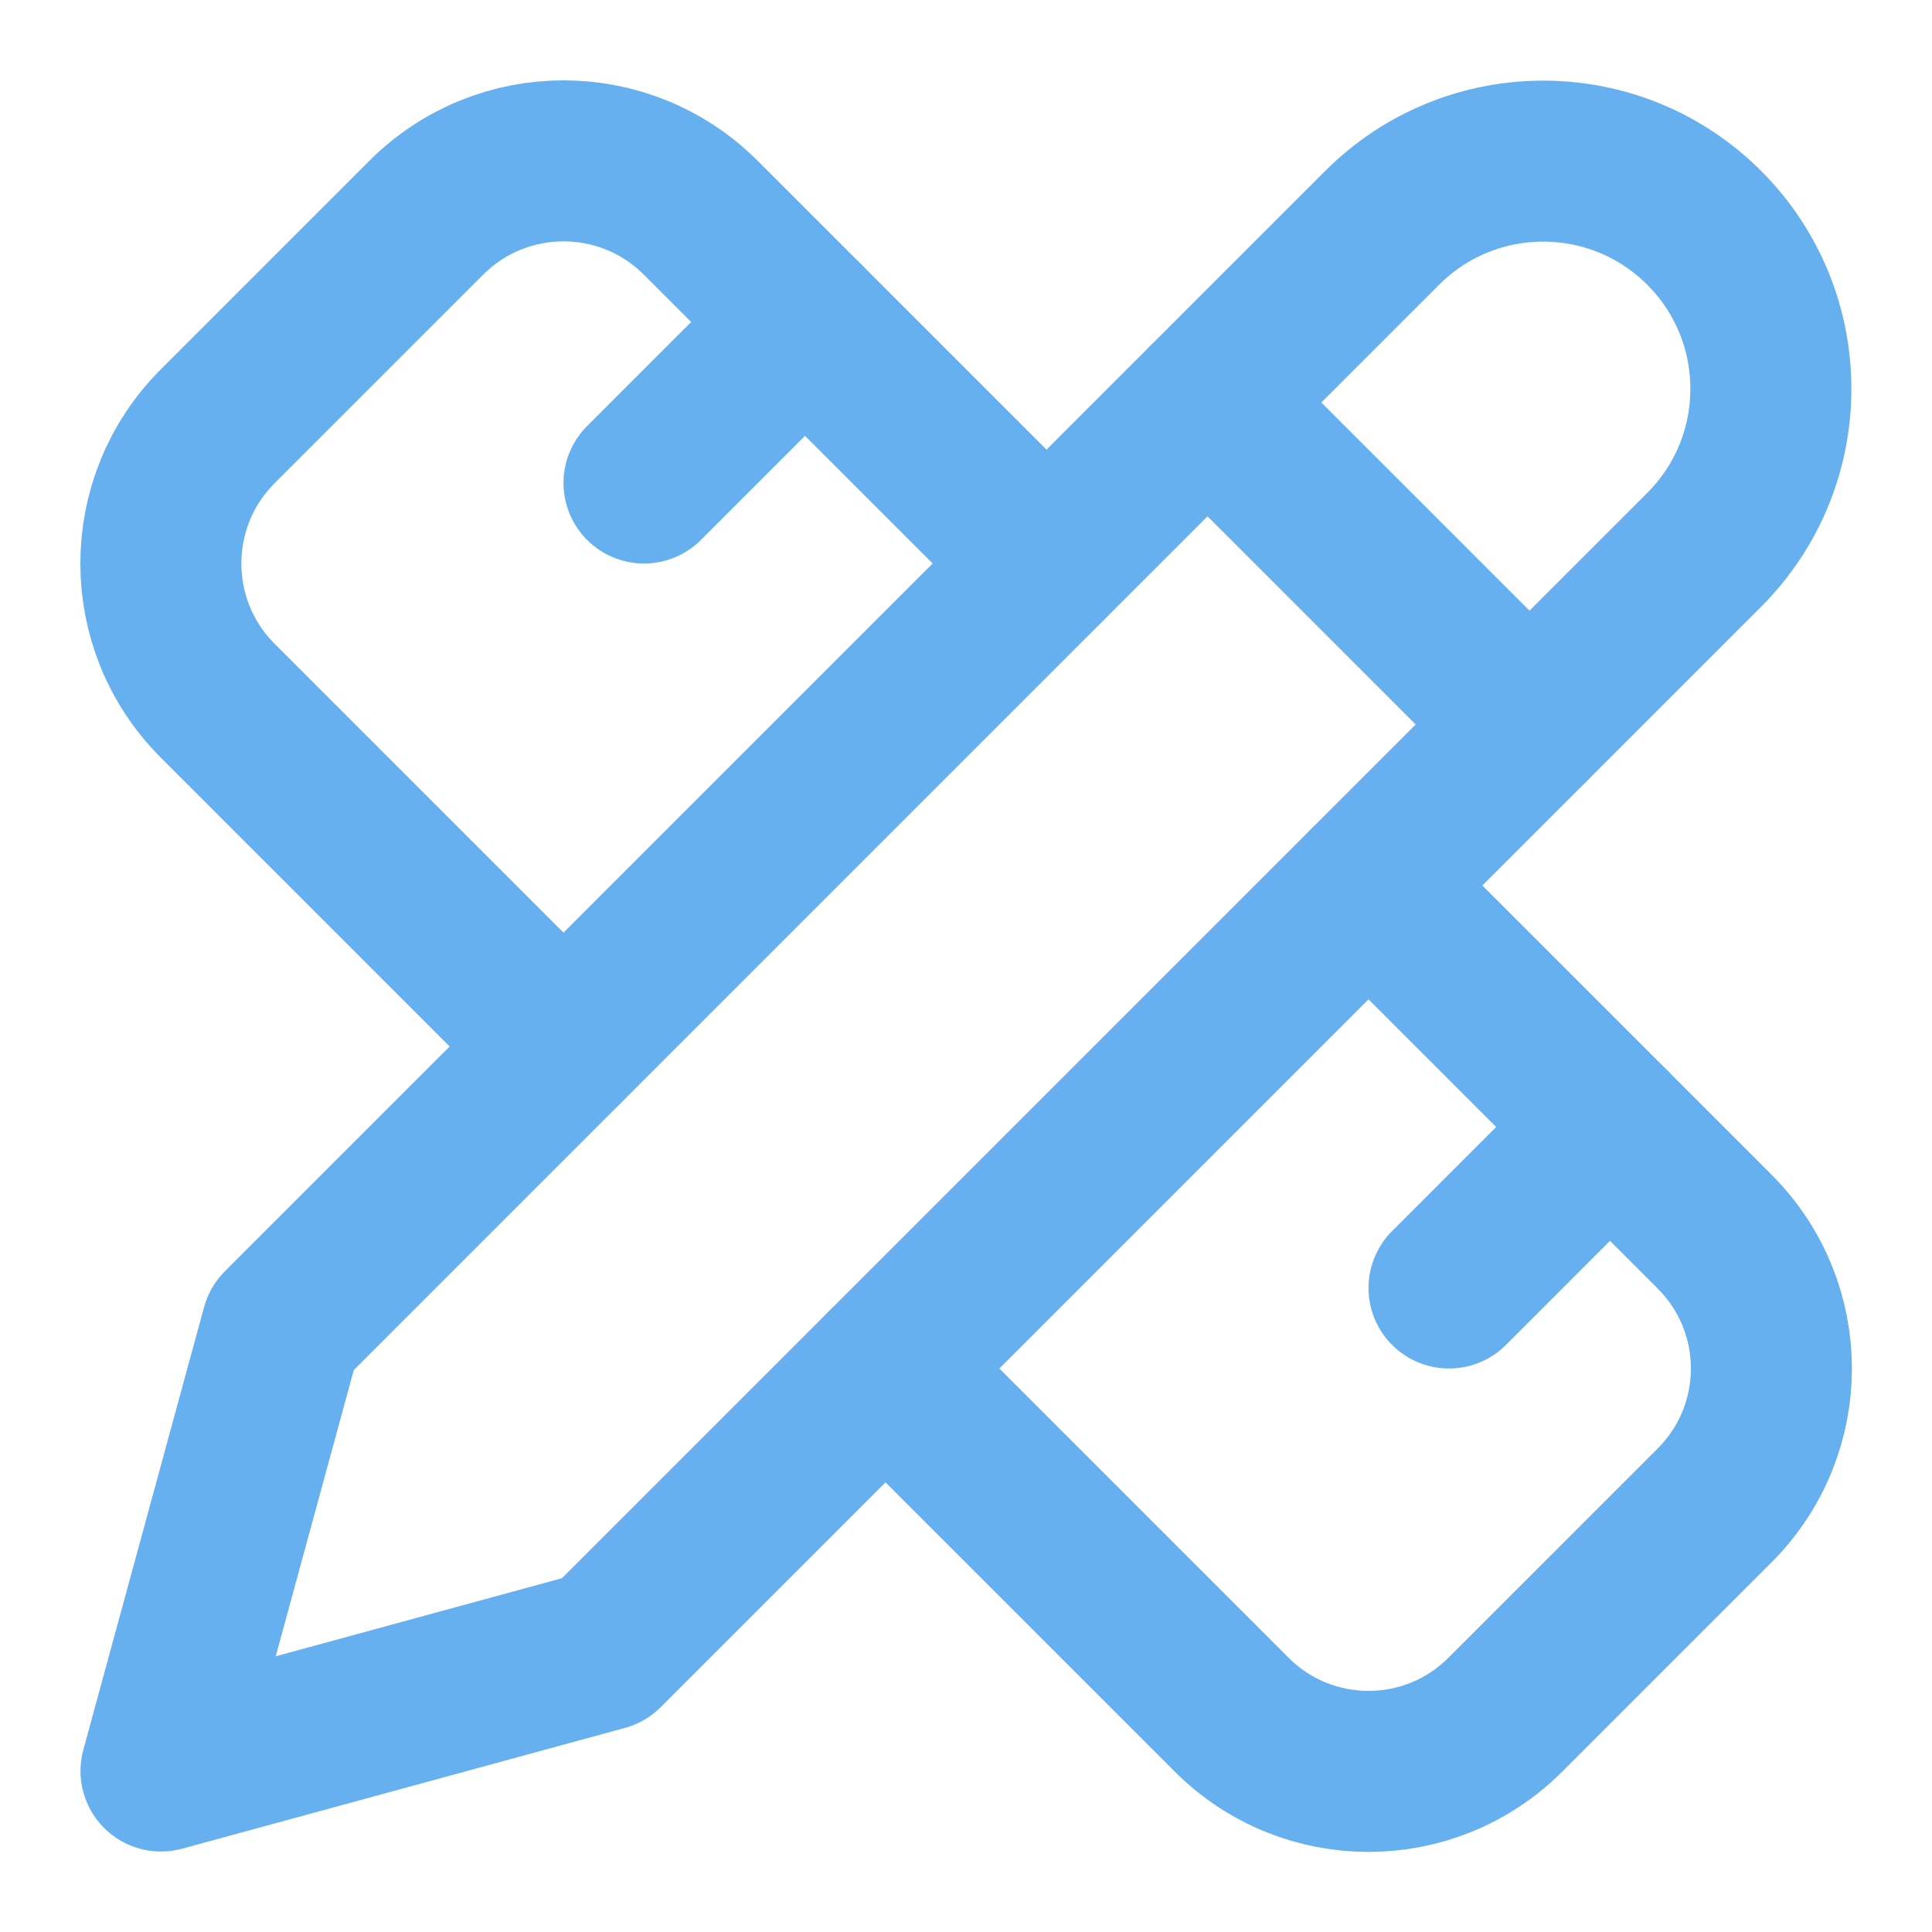
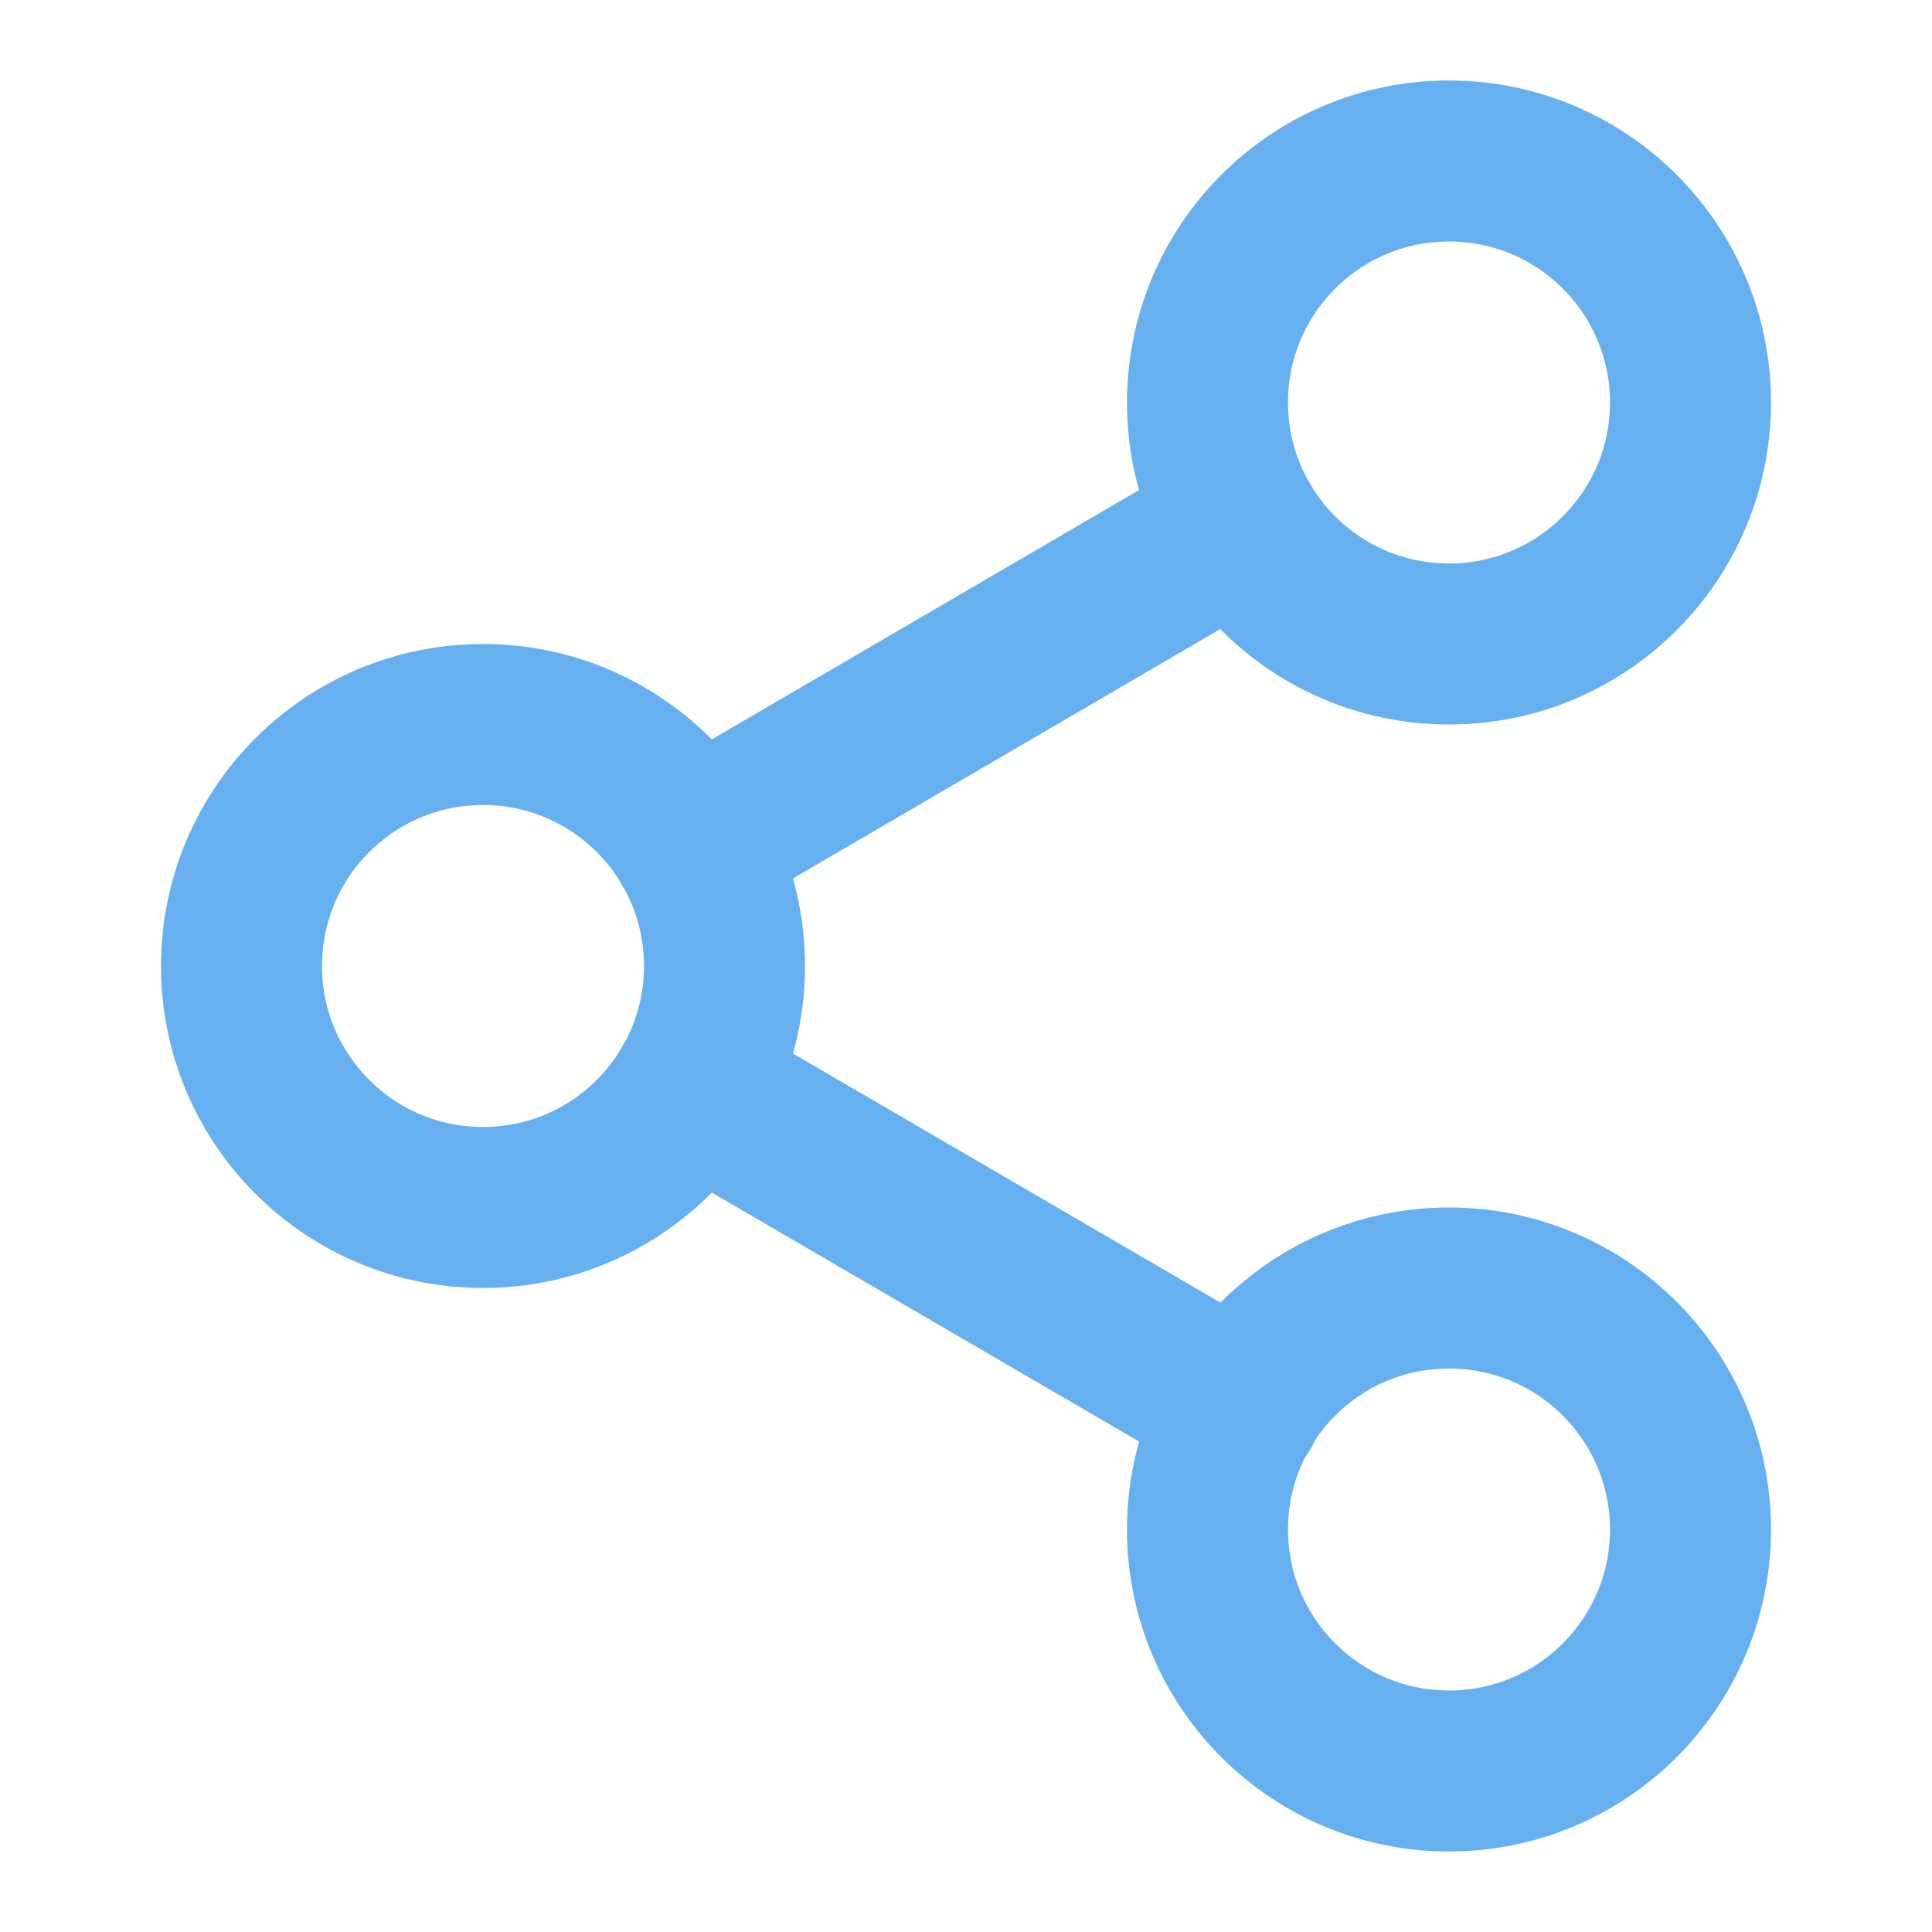
- <svg xmlns="http://www.w3.org/2000/svg" width="24" height="24" viewBox="0 0 24 24" fill="none" stroke="#66b0f0" stroke-width="2" stroke-linecap="round" stroke-linejoin="round" class="lucide lucide-pencil-ruler">
-   <path d="m15 5 4 4" />
-   <path d="M13 7 8.7 2.7a2.41 2.41 0 0 0-3.4 0L2.7 5.3a2.41 2.41 0 0 0 0 3.4L7 13" />
-   <path d="m8 6 2-2" />
-   <path d="m2 22 5.5-1.5L21.17 6.83a2.82 2.82 0 0 0-4-4L3.5 16.5Z" />
-   <path d="m18 16 2-2" />
-   <path d="m17 11 4.3 4.3c.94.94.94 2.46 0 3.4l-2.6 2.6c-.94.94-2.46.94-3.4 0L11 17" />
+ <svg xmlns="http://www.w3.org/2000/svg" width="24" height="24" viewBox="0 0 24 24" fill="none" stroke="#66b0f0" stroke-width="2" stroke-linecap="round" stroke-linejoin="round" class="lucide lucide-share-2">
+   <circle cx="18" cy="5" r="3" />
+   <circle cx="6" cy="12" r="3" />
+   <circle cx="18" cy="19" r="3" />
+   <line x1="8.59" x2="15.42" y1="13.51" y2="17.49" />
+   <line x1="15.41" x2="8.59" y1="6.51" y2="10.49" />
</svg>
